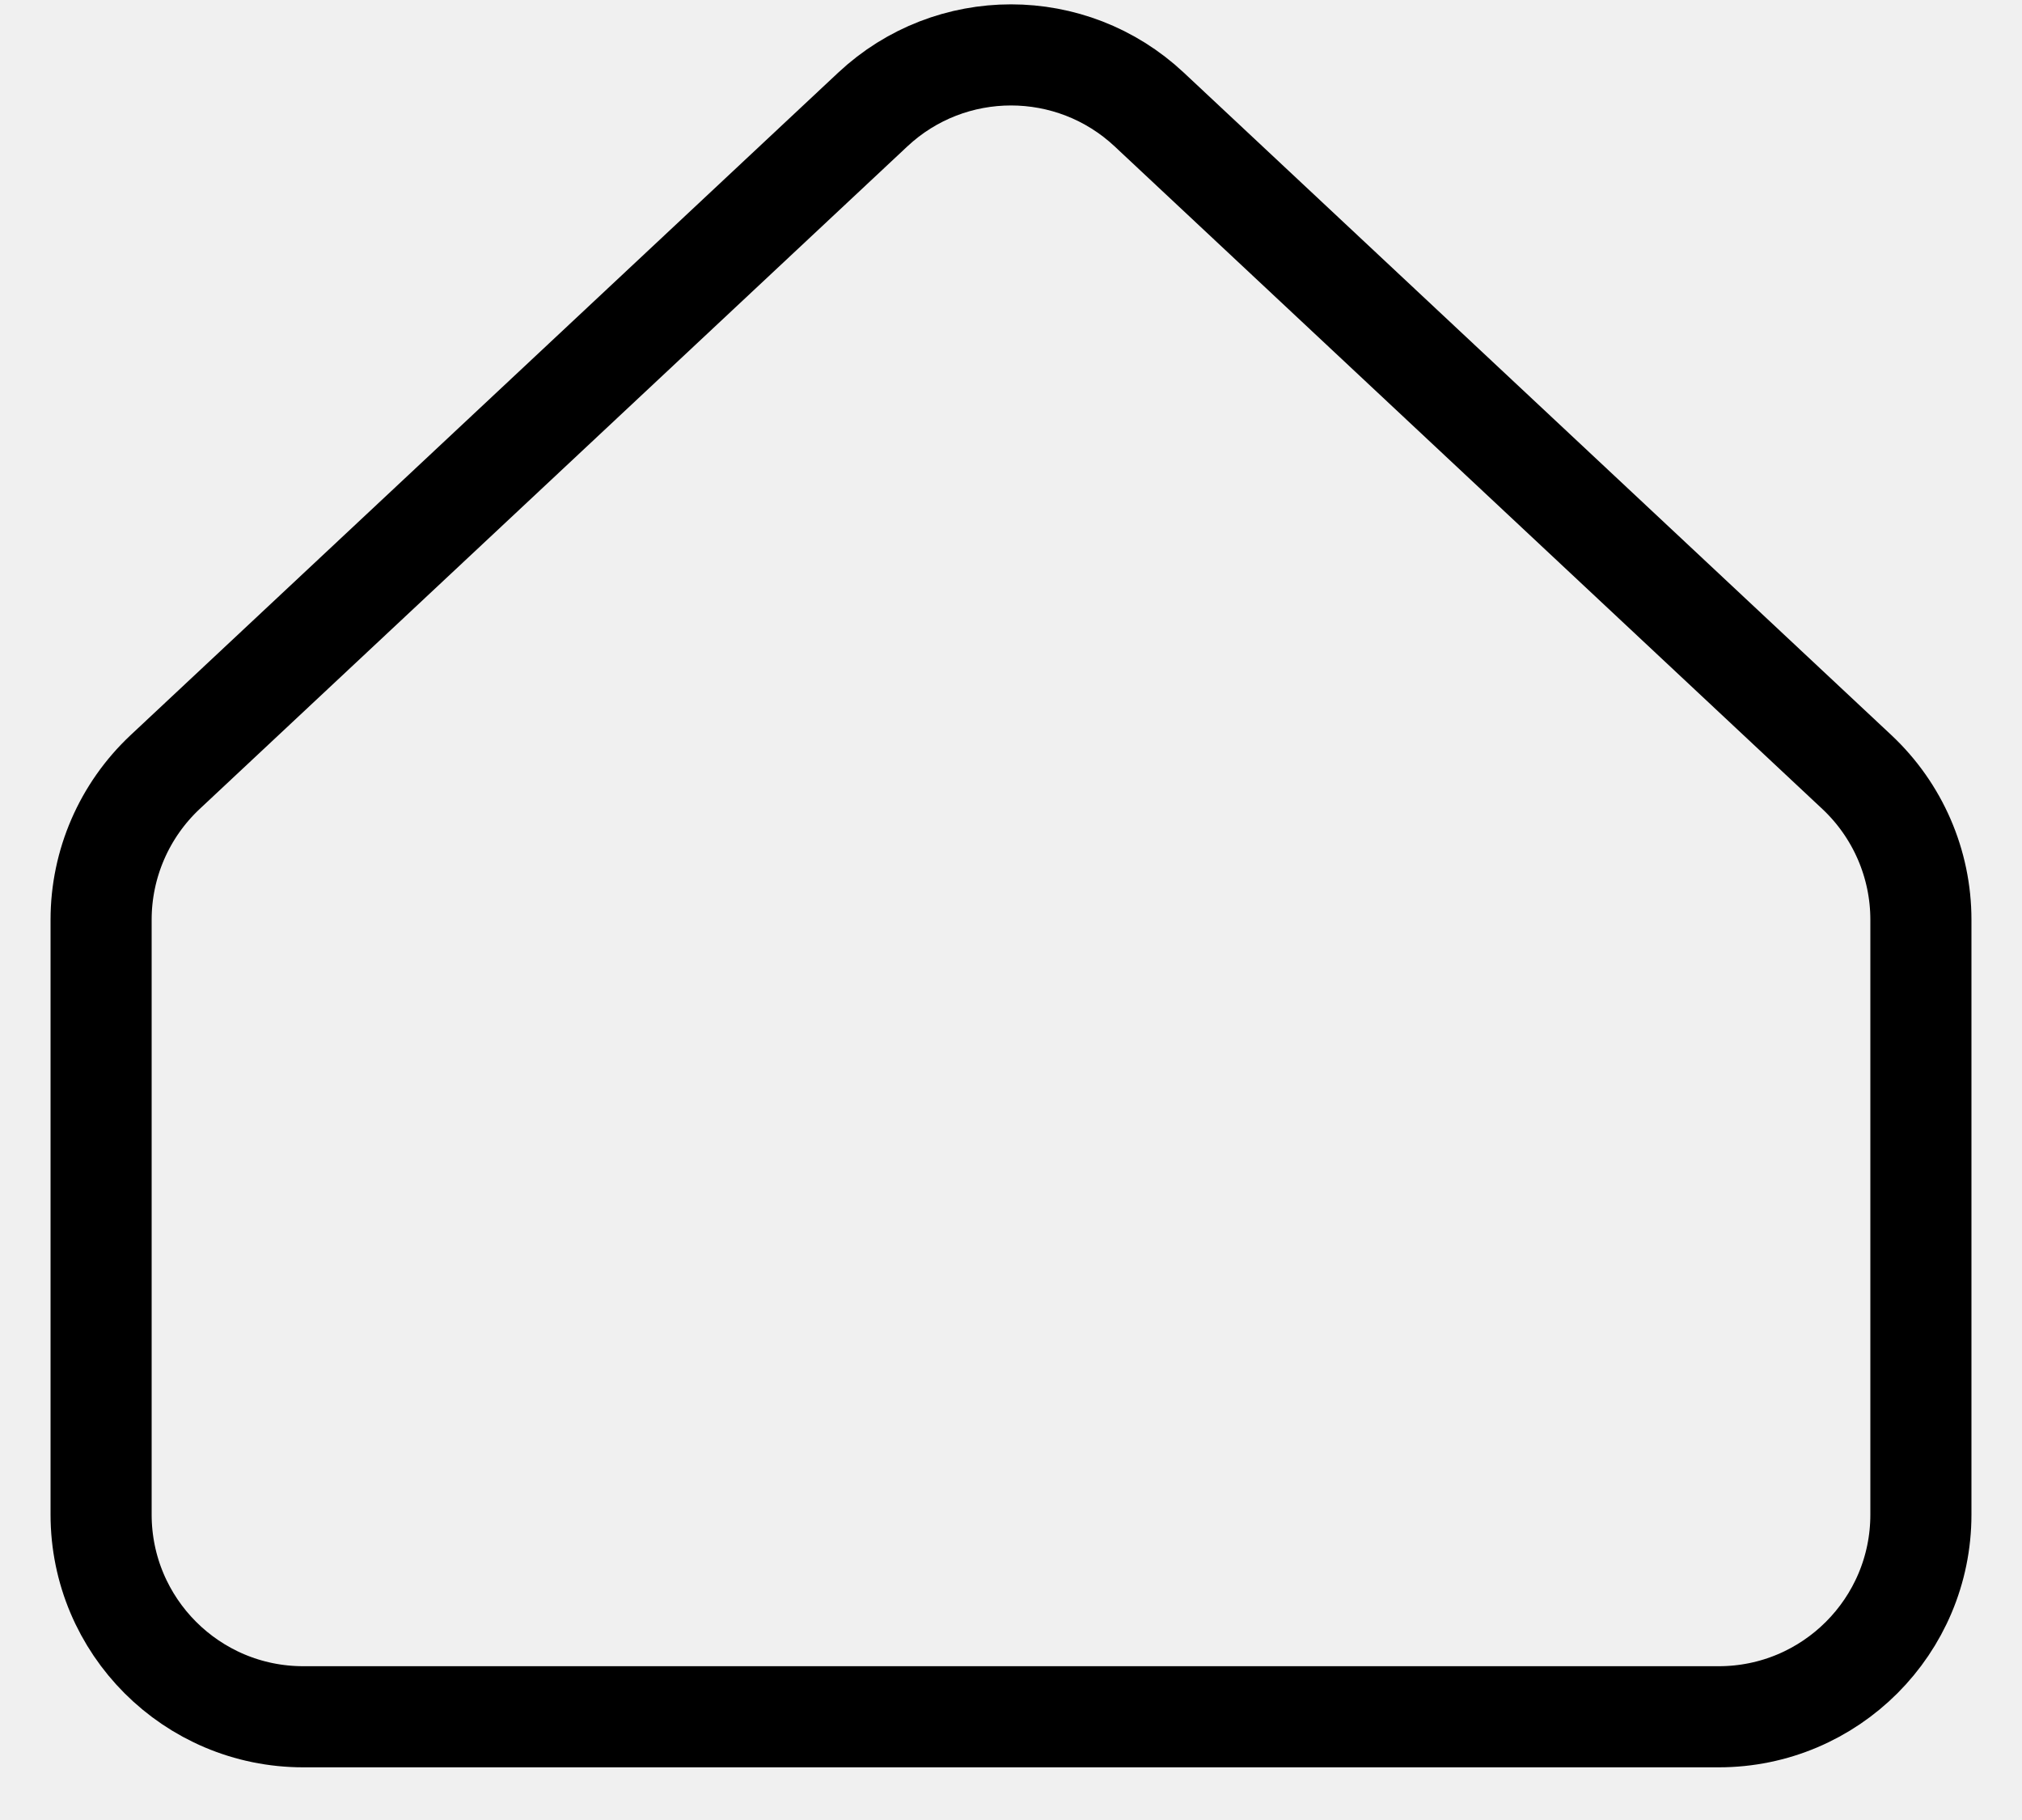
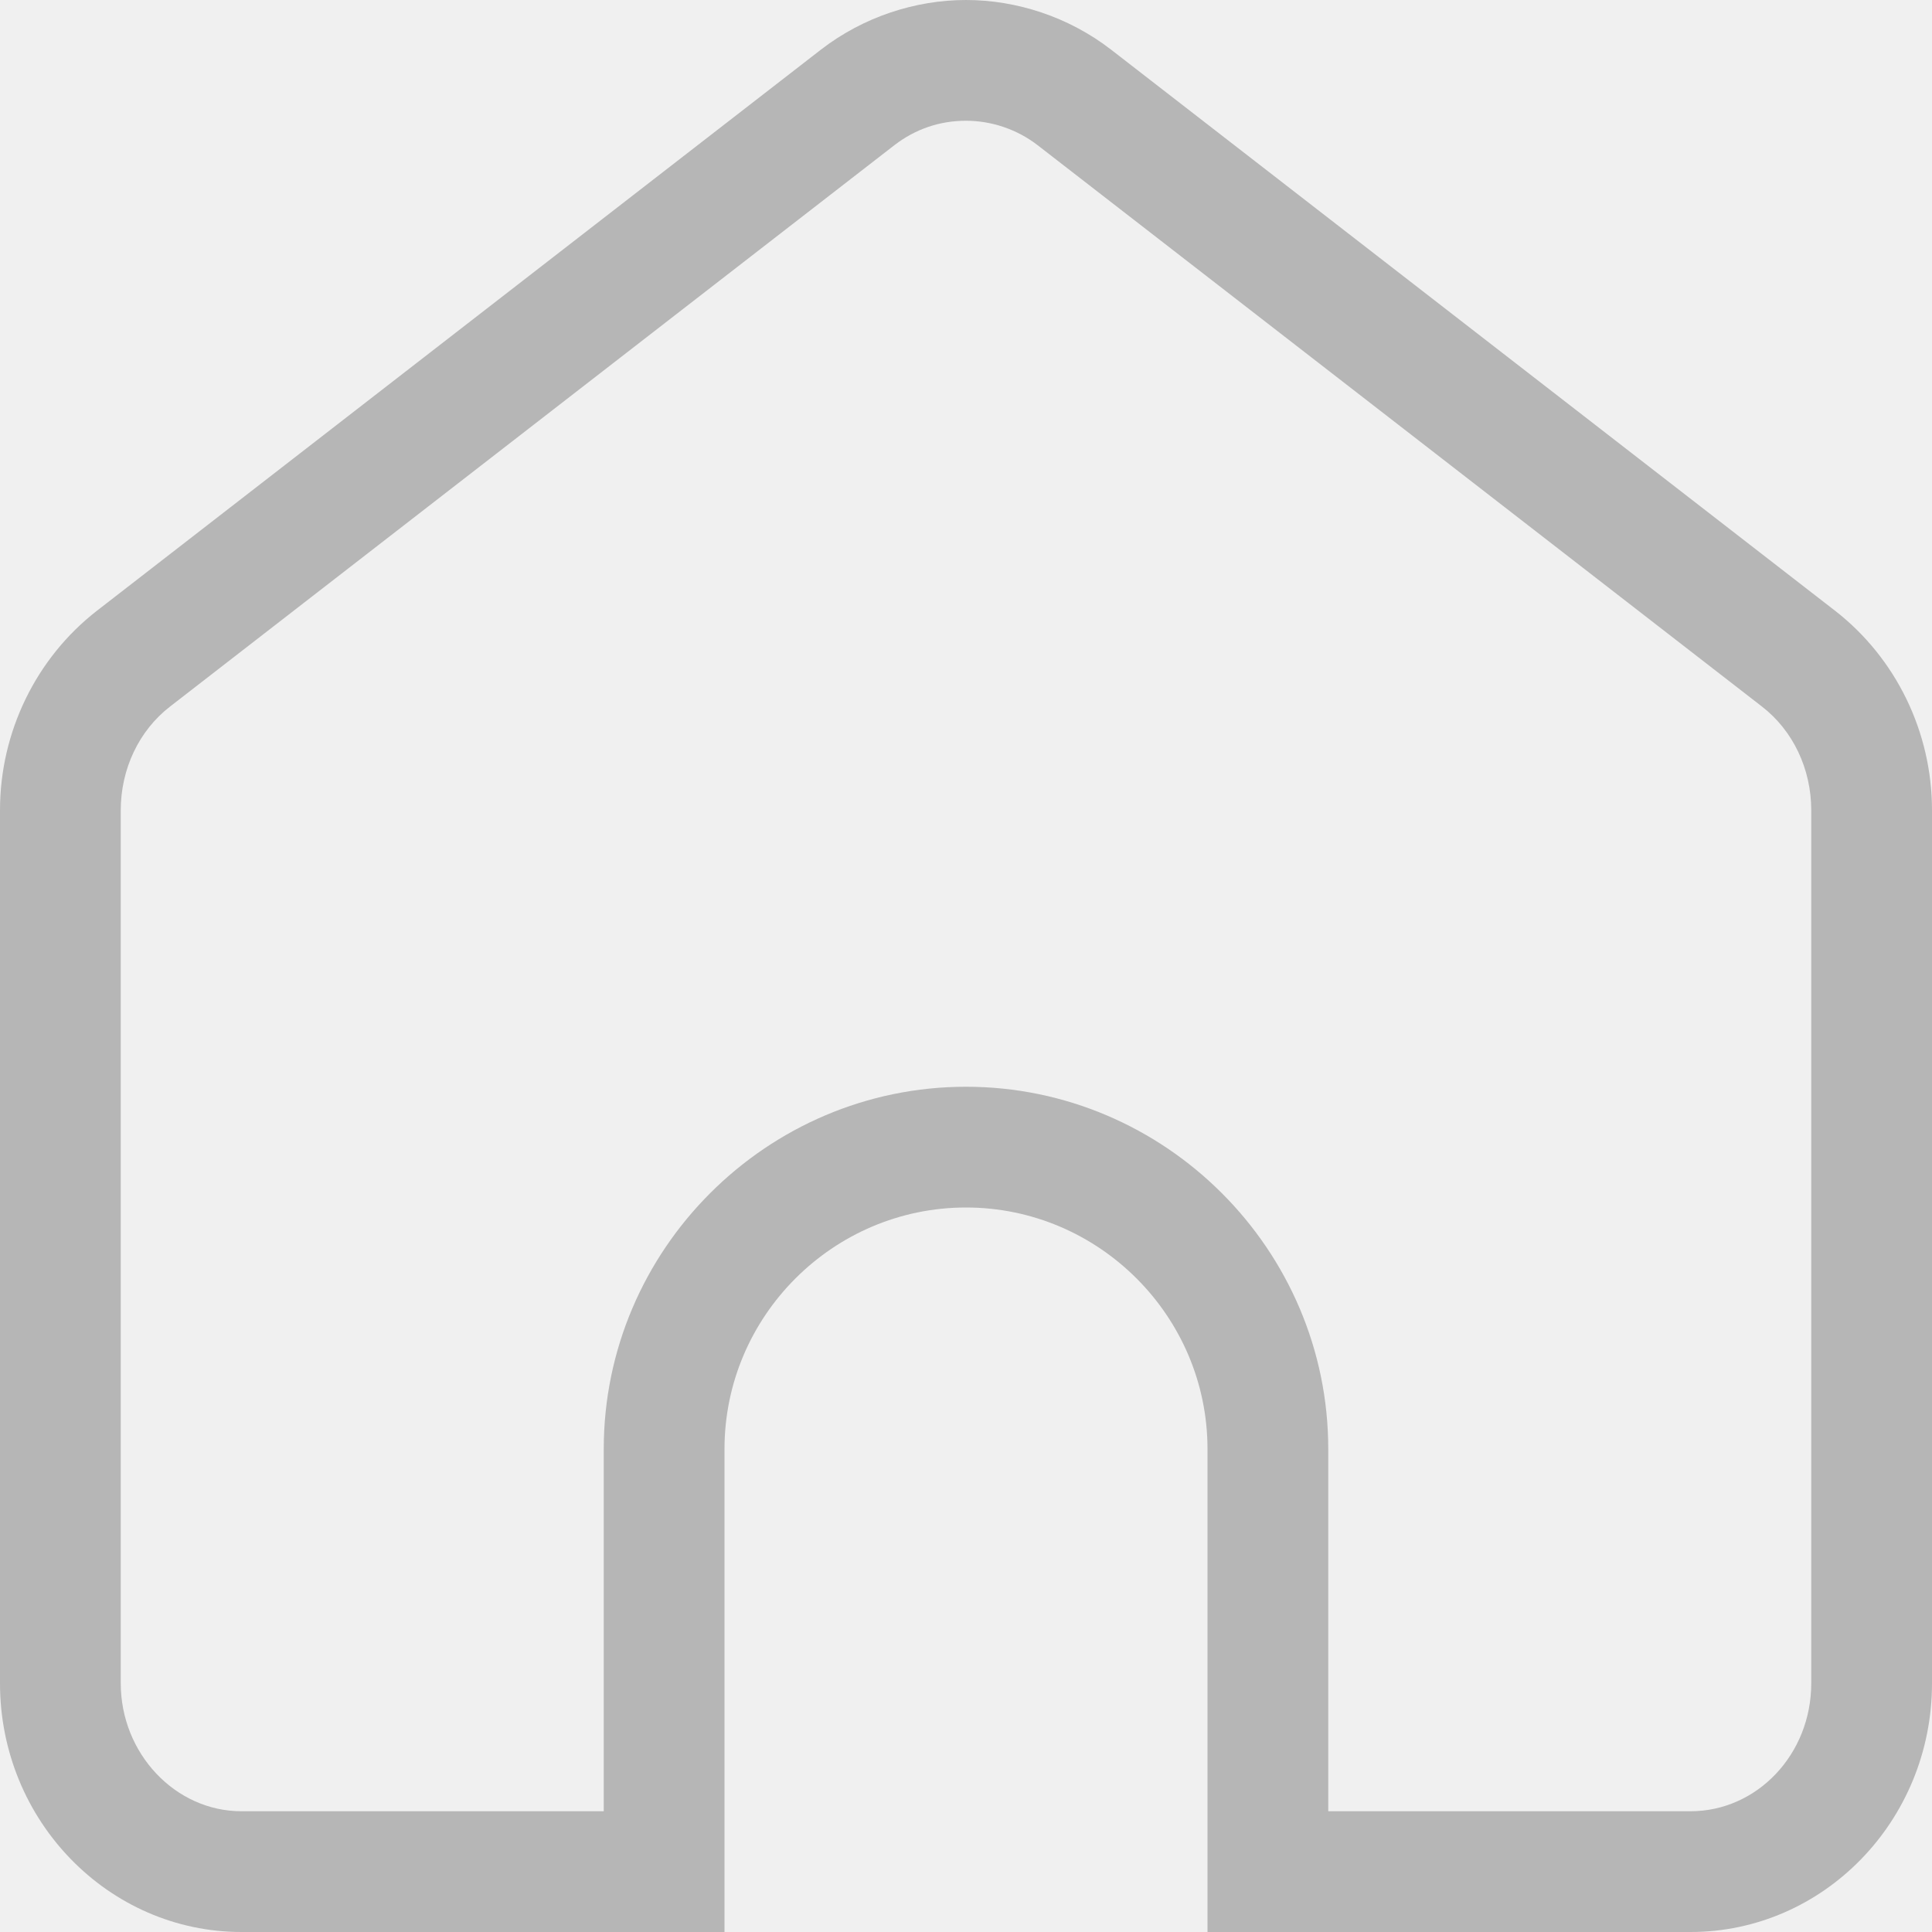
- <svg xmlns="http://www.w3.org/2000/svg" width="20" height="18" viewBox="0 0 20 18" fill="none">
-   <path d="M8.633 1.083L1.633 7.636C1.229 8.015 1 8.543 1 9.096V14.979C1 16.083 1.895 16.979 3 16.979H17C18.105 16.979 19 16.083 19 14.979V9.096C19 8.543 18.771 8.015 18.367 7.636L11.367 1.083C10.598 0.363 9.402 0.363 8.633 1.083Z" stroke="black" />
+ <svg xmlns="http://www.w3.org/2000/svg" width="19" height="19" viewBox="0 0 16 16" fill="none">
+   <g id="_?ëì ??1" clip-path="url(#clip0_165_3988)">
+     <path id="Vector" d="M8 1C8.21 1 8.42 1.07 8.59 1.2L14.59 5.85C14.85 6.05 15 6.37 15 6.71V13.94C15 14.53 14.55 15 14 15H11V12C11 10.35 9.65 9 8 9C6.35 9 5 10.35 5 12V15H2C1.45 15 1 14.52 1 13.94V6.71C1 6.37 1.15 6.05 1.41 5.85L7.41 1.2C7.58 1.07 7.78 1 8 1ZM8 0C7.58 0 7.15 0.14 6.8 0.41L0.8 5.06C0.3 5.45 0 6.06 0 6.71V13.94C0 15.08 0.9 16 2 16H6V12C6 10.9 6.9 10 8 10C9.1 10 10 10.9 10 12V16H14C15.1 16 16 15.08 16 13.94V6.71C16 6.06 15.7 5.45 15.2 5.06L9.2 0.41C8.85 0.14 8.42 0 8 0Z" fill="#B6B6B6" />
+   </g>
+   <defs>
+     <clipPath id="clip0_165_3988">
+       <rect width="16" height="16" fill="white" />
+     </clipPath>
+   </defs>
</svg>
